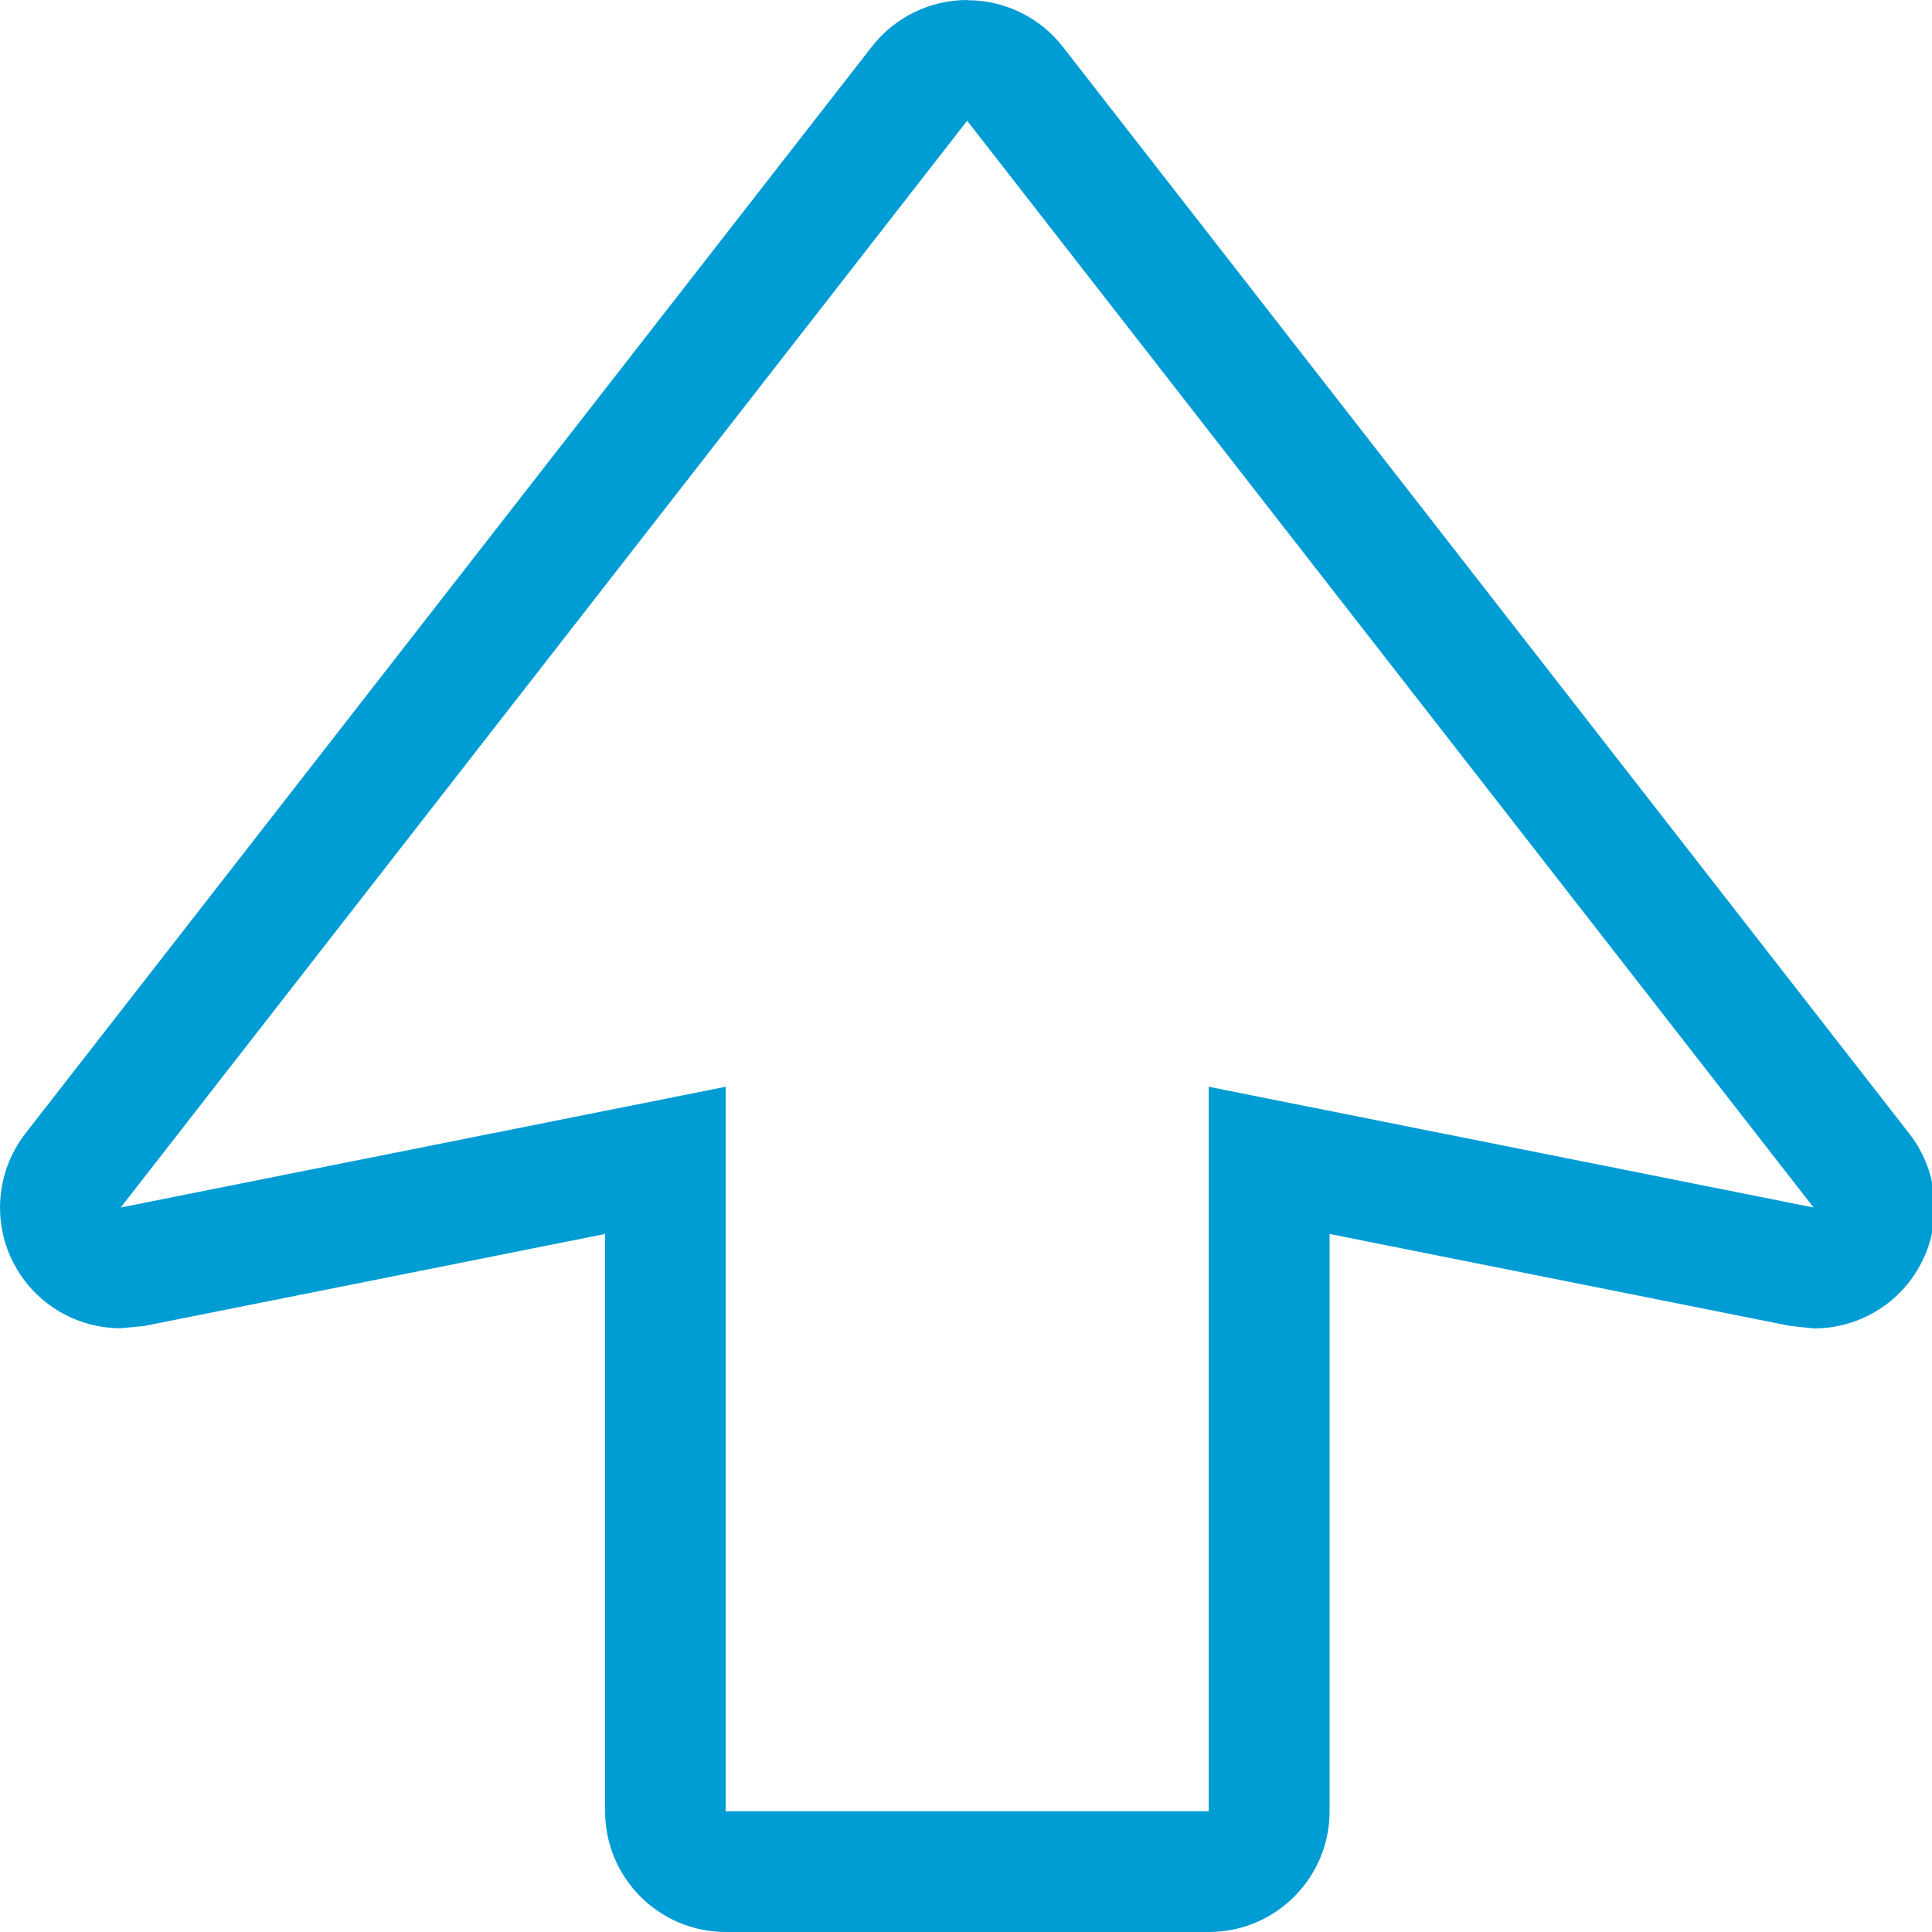
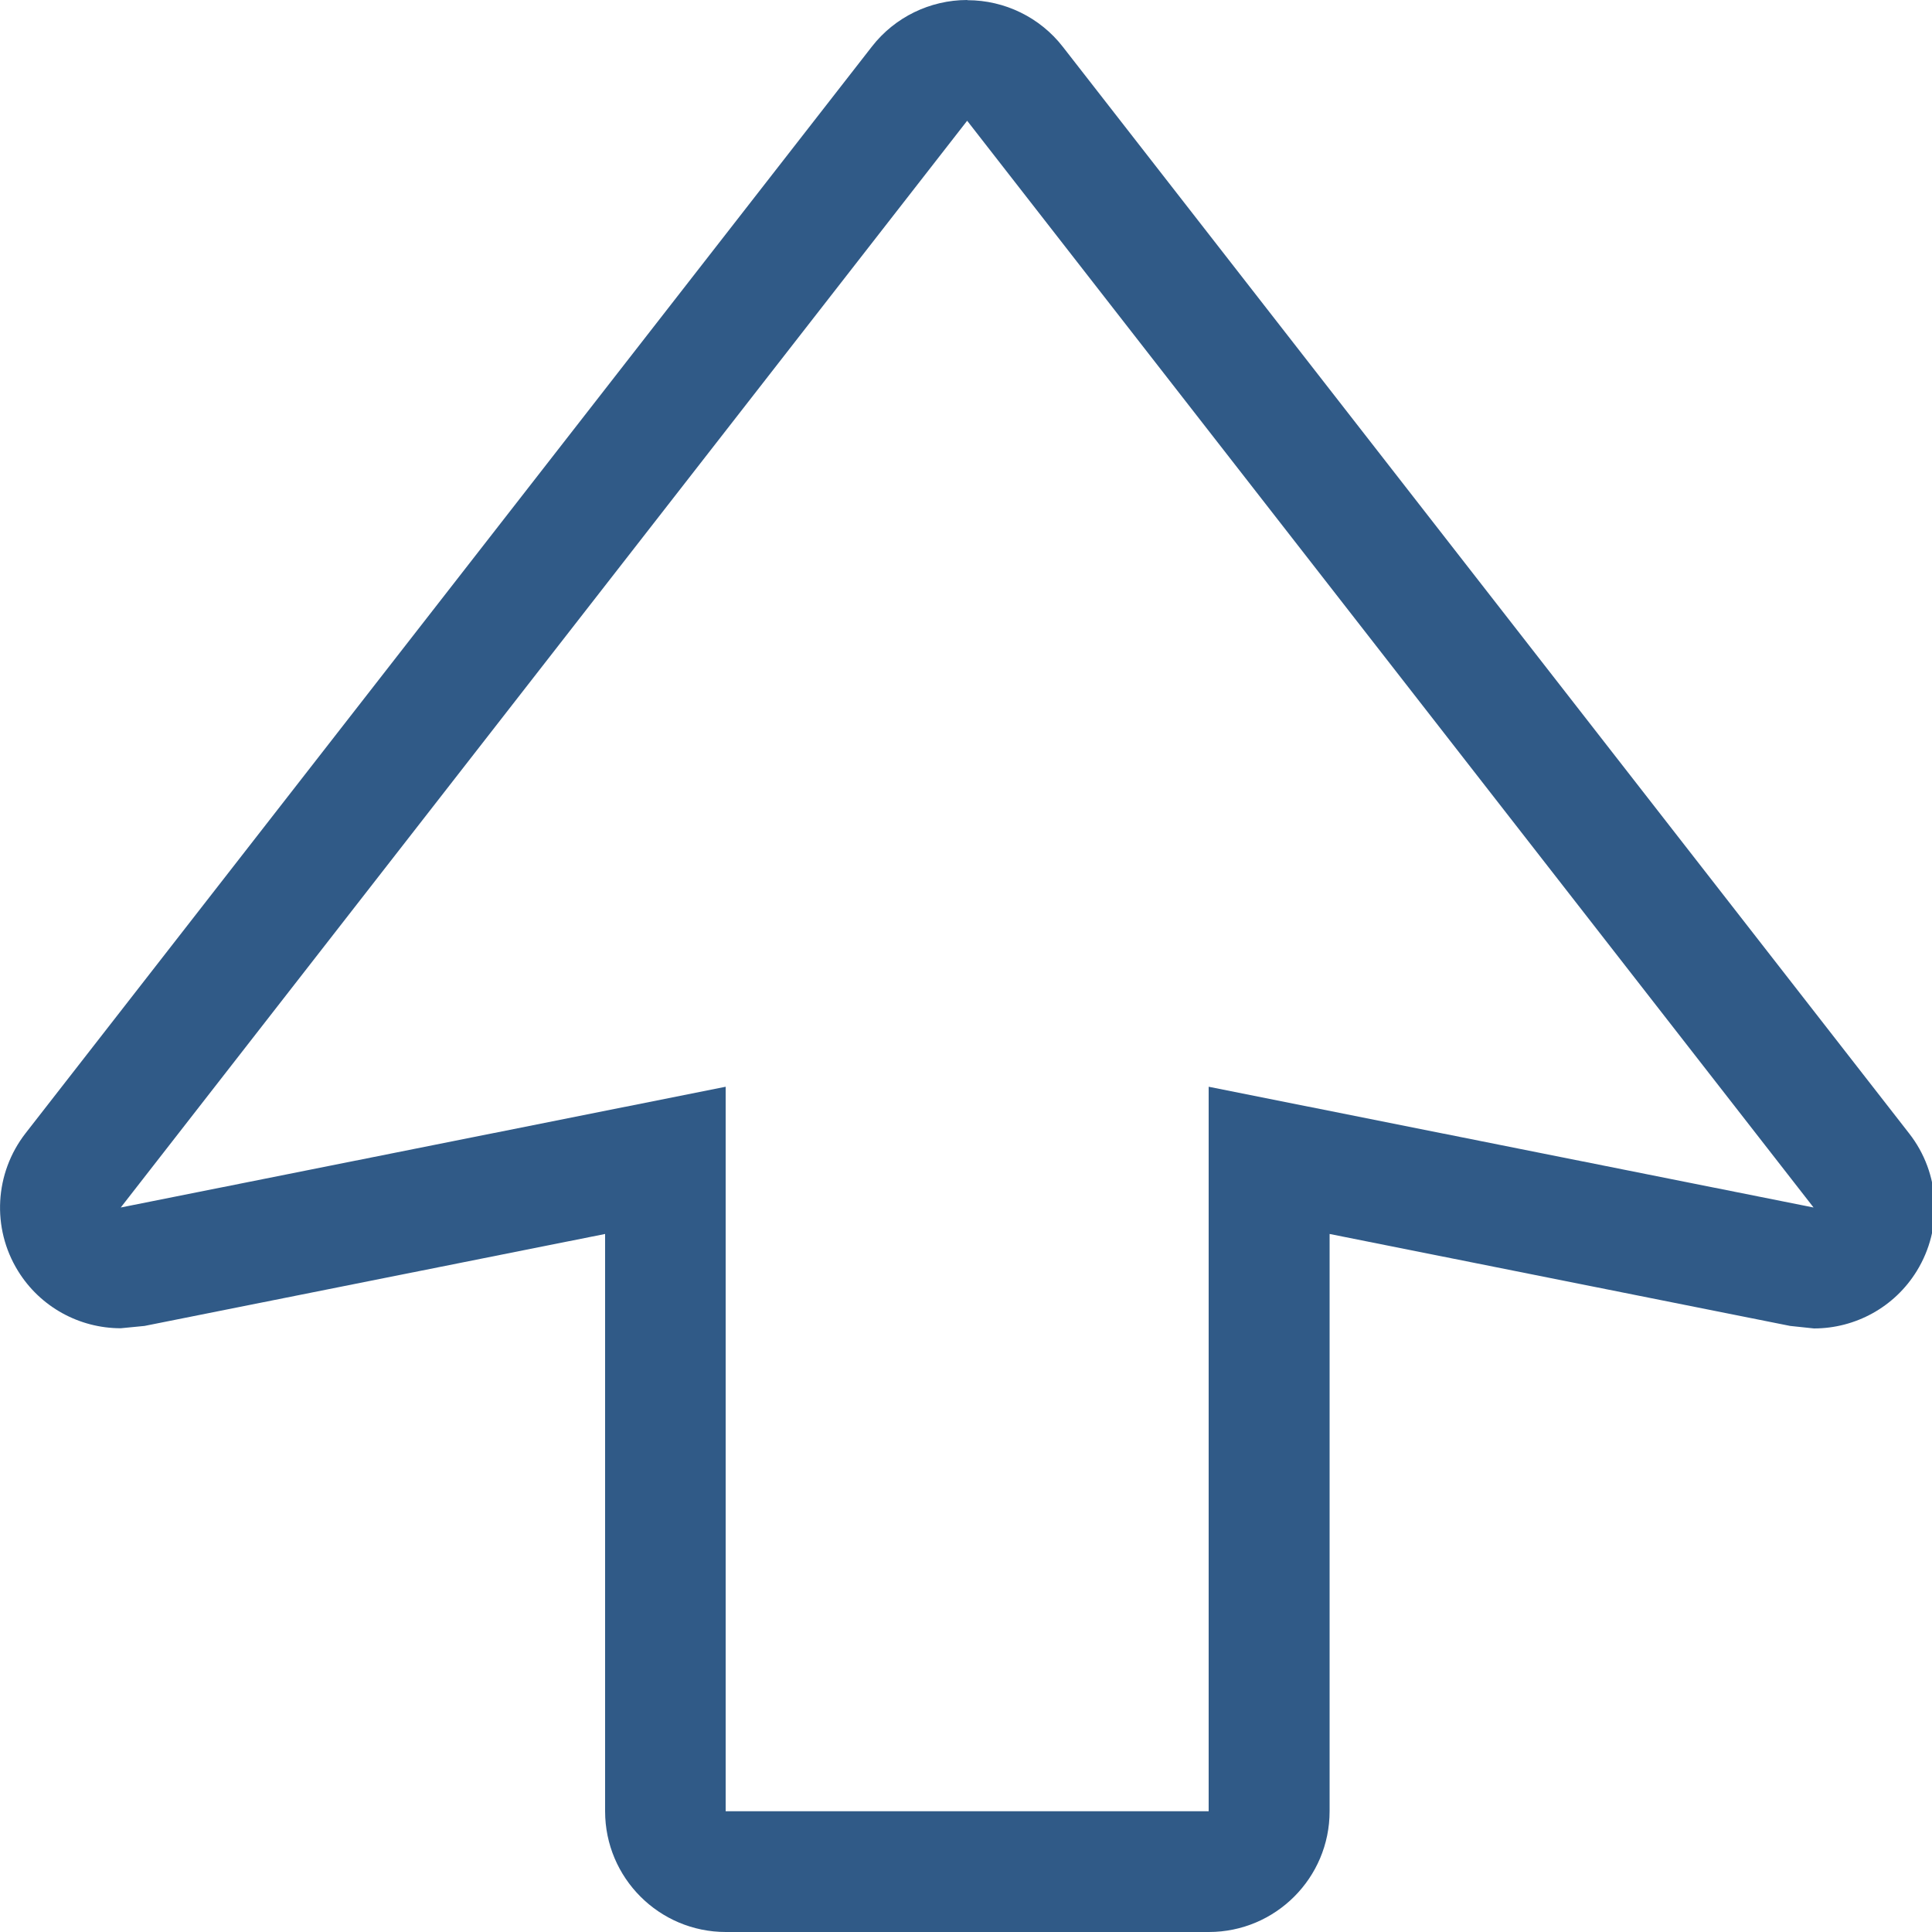
<svg xmlns="http://www.w3.org/2000/svg" width="10" height="10" viewBox="0 0 10 10">
-   <path d="M5.006.625l4.381 5.625-3.131-.625v3.75h-2.5v-3.75l-3.131.625 4.381-5.625m0-.625c-.192 0-.375.089-.493.241l-4.381 5.625c-.16.206-.176.49-.039.712.115.187.318.297.532.297l.123-.012 2.384-.476v2.988c0 .345.28.625.625.625h2.5c.345 0 .625-.28.625-.625v-2.988l2.384.476.123.013c.214 0 .417-.11.532-.297.137-.222.122-.506-.039-.712l-4.381-5.625c-.118-.152-.301-.241-.493-.241" fill="#009DD4" fill-rule="evenodd" />
+   <path d="M5.006.625l4.381 5.625-3.131-.625v3.75h-2.5v-3.75l-3.131.625 4.381-5.625m0-.625c-.192 0-.375.089-.493.241l-4.381 5.625c-.16.206-.176.49-.039.712.115.187.318.297.532.297l.123-.012 2.384-.476v2.988c0 .345.28.625.625.625h2.5c.345 0 .625-.28.625-.625v-2.988l2.384.476.123.013c.214 0 .417-.11.532-.297.137-.222.122-.506-.039-.712l-4.381-5.625c-.118-.152-.301-.241-.493-.241" fill="#305A87" fill-rule="evenodd" />
</svg>
